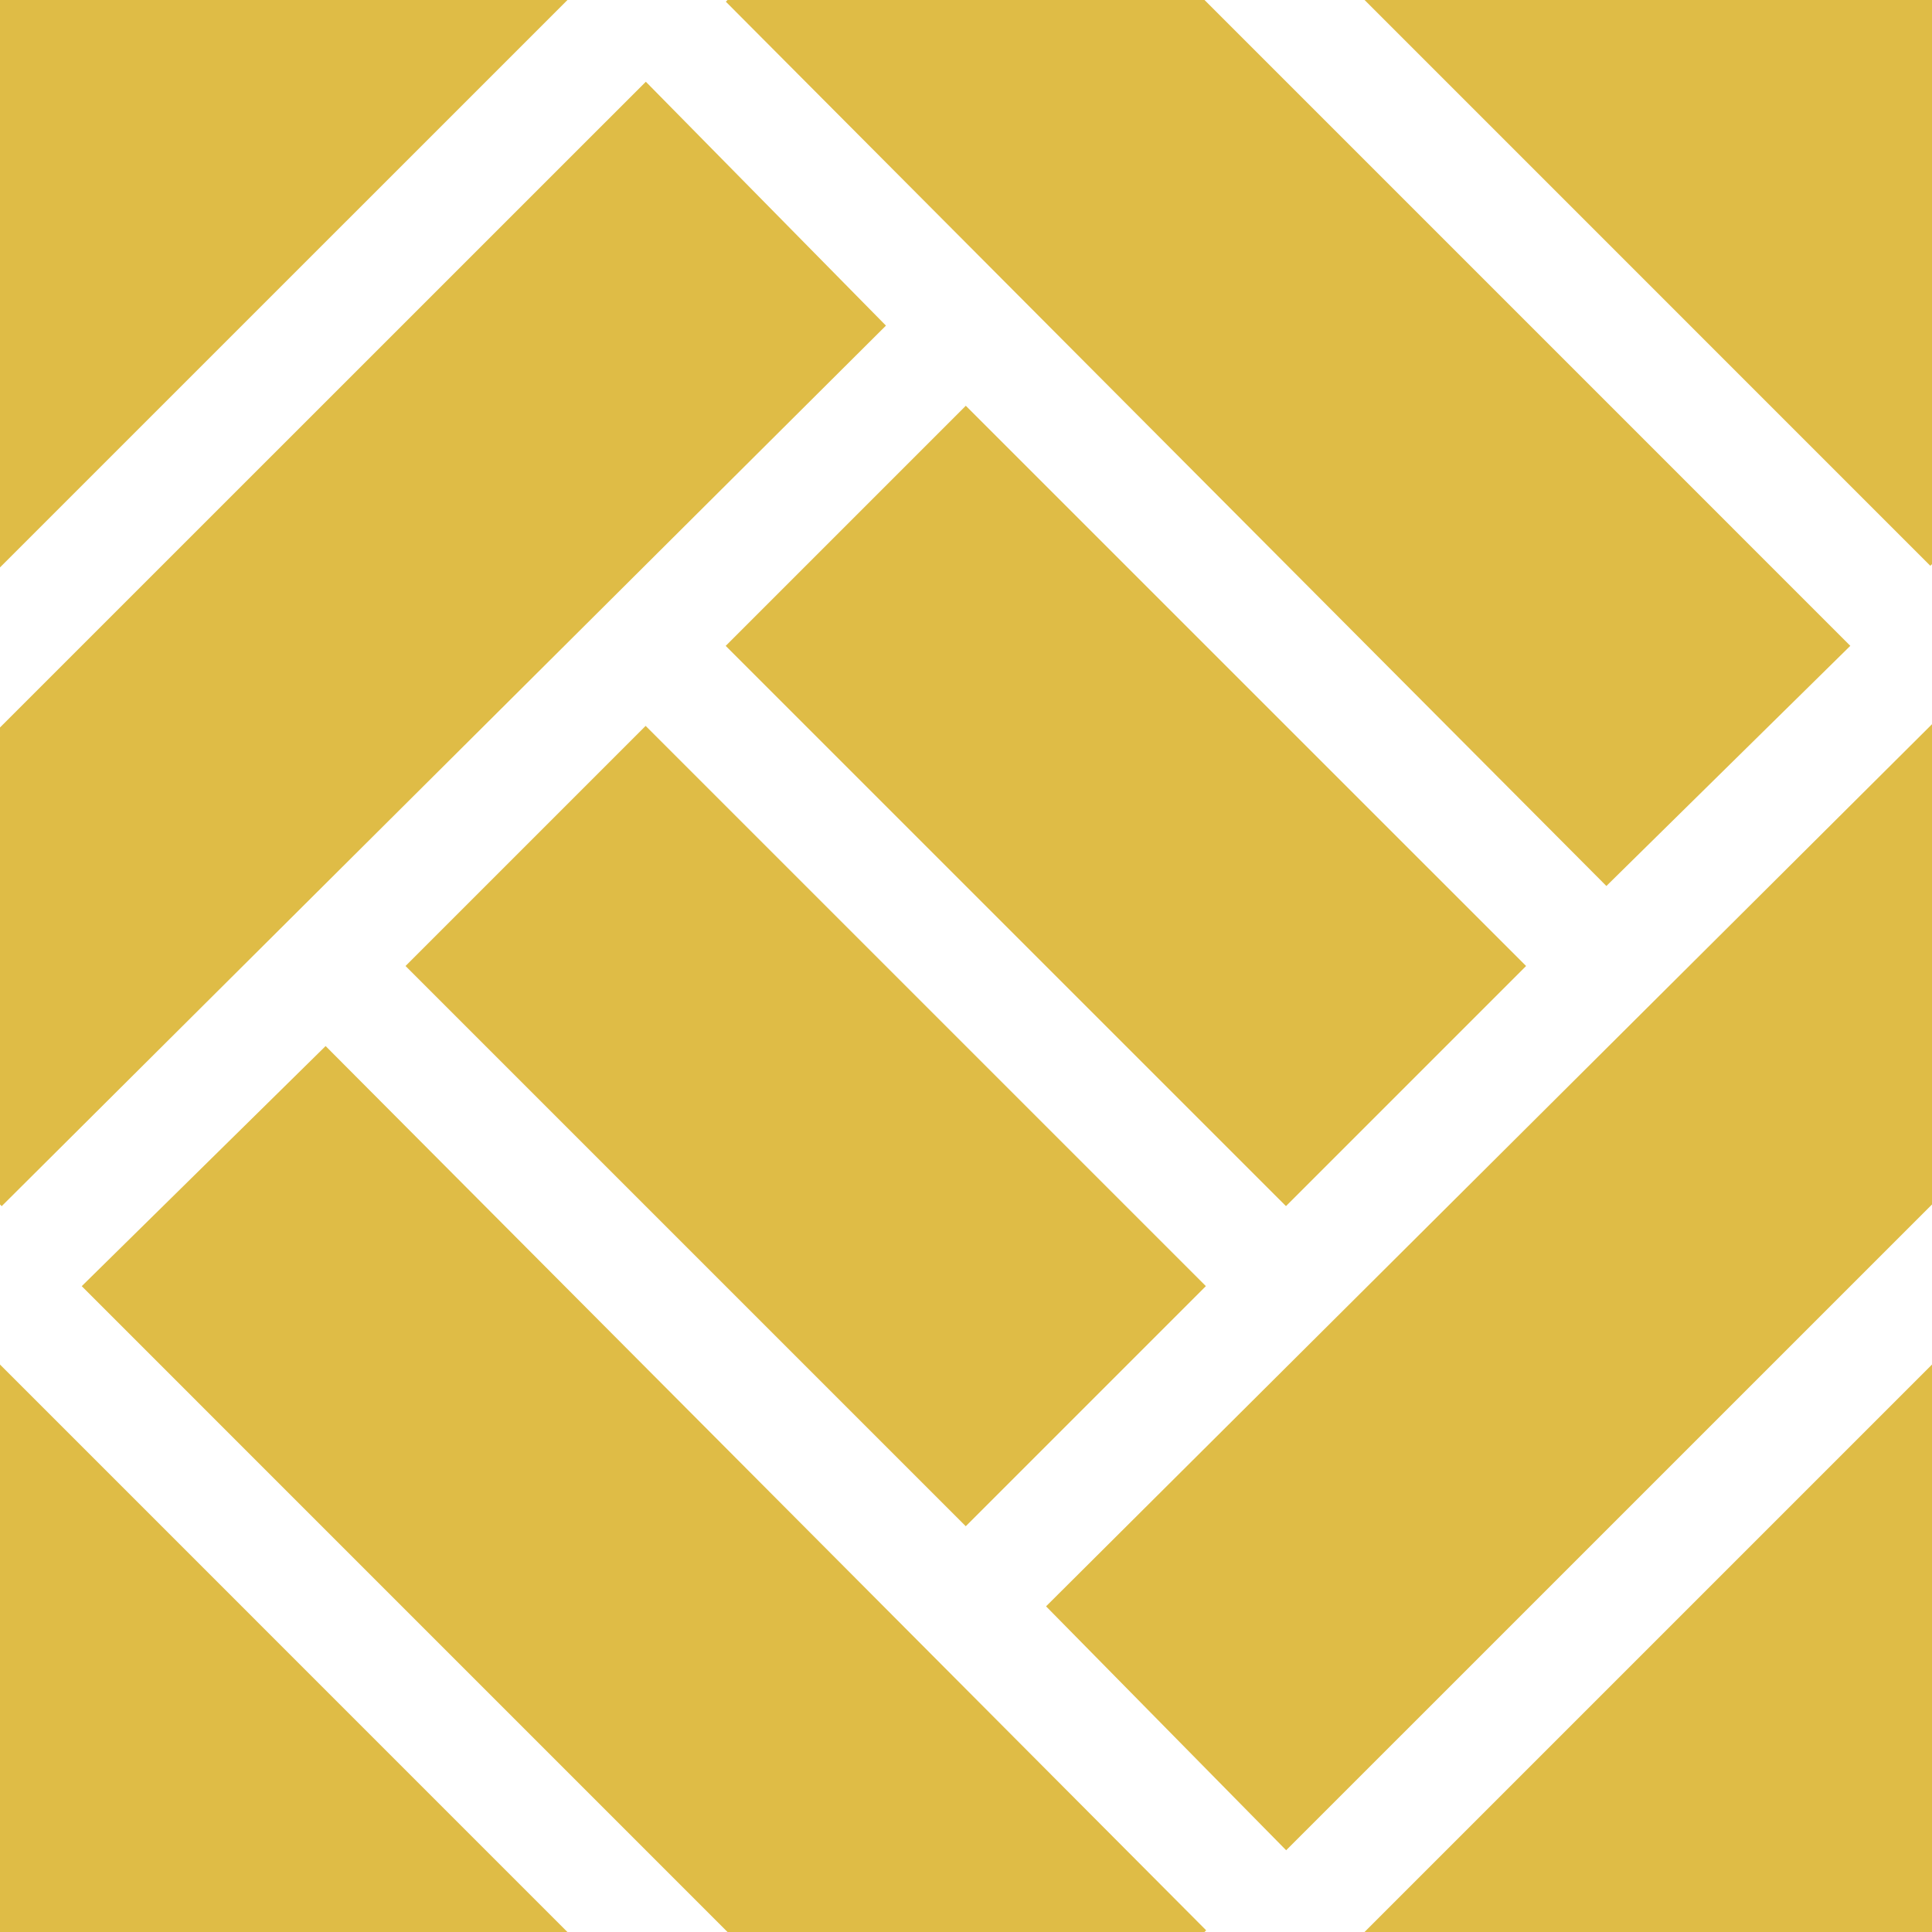
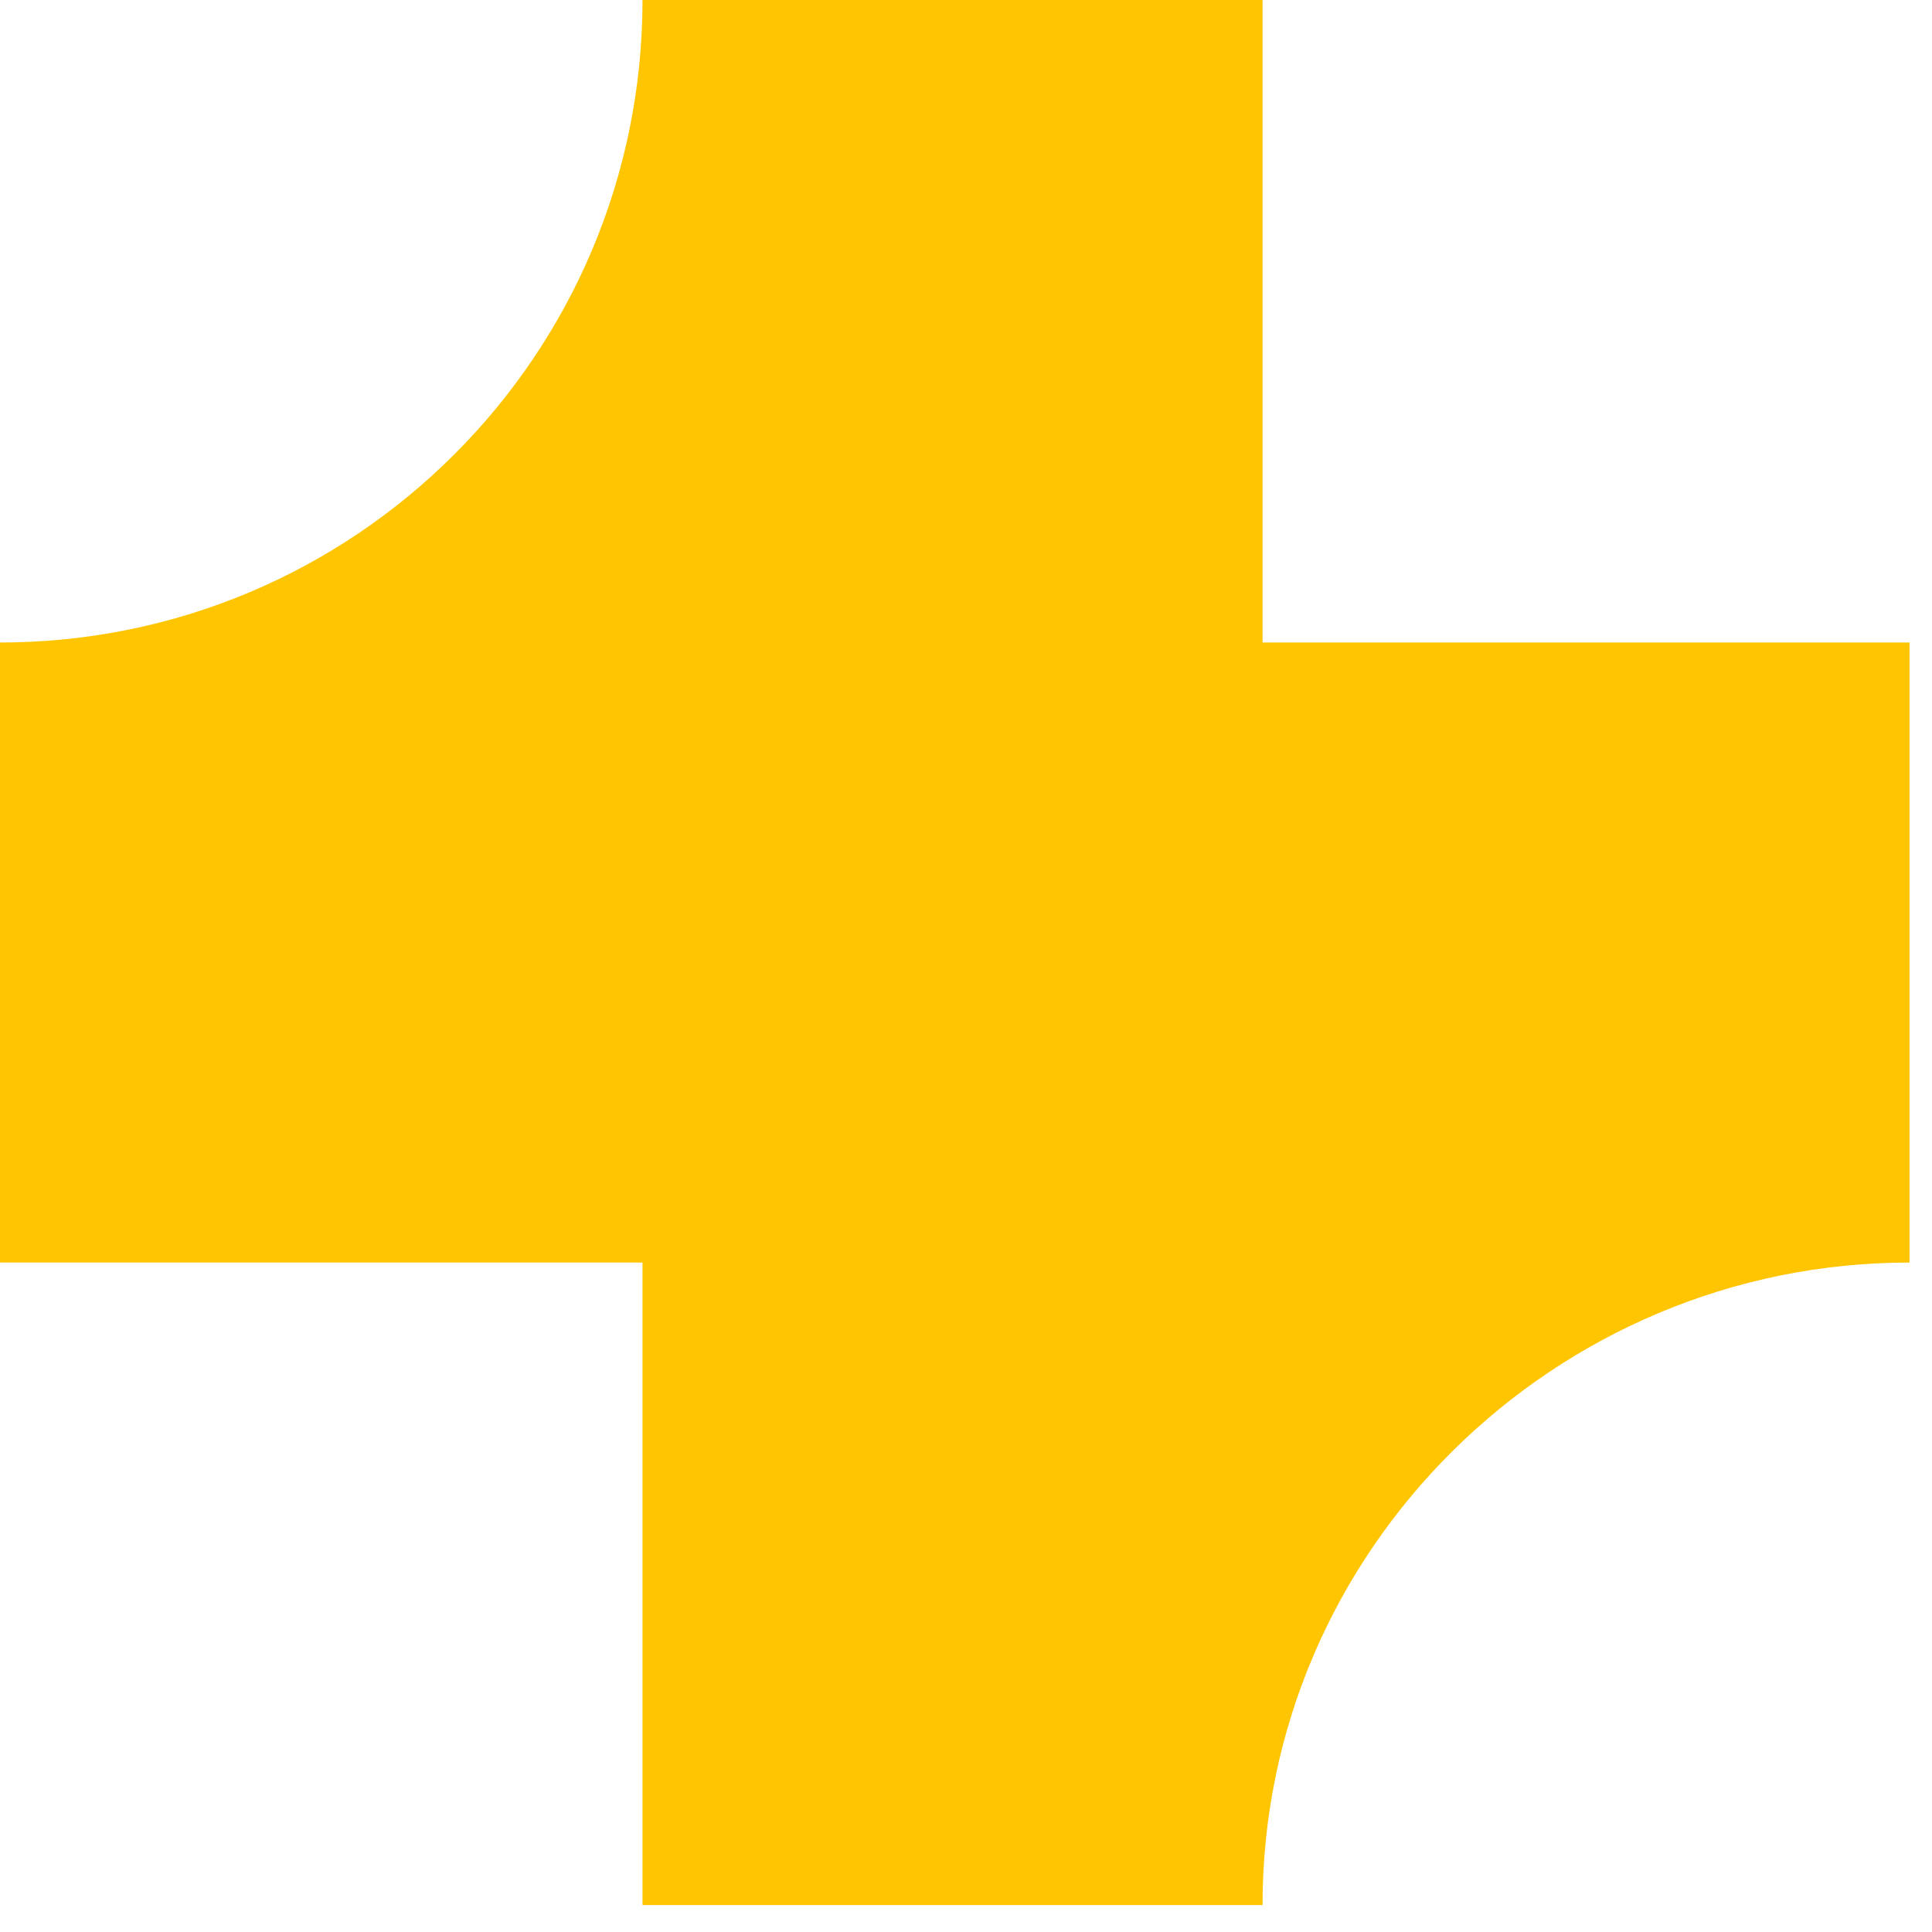
- <svg xmlns="http://www.w3.org/2000/svg" width="39" height="39" viewBox="0 0 39 39" fill="none">
-   <path d="M17.884 6.573L13.037 1.65L0 14.685V24.314L0.034 24.348L17.884 6.573ZM8.186 19.5L13.033 14.653L24.342 25.962L19.495 30.809L8.186 19.5ZM24.348 38.966L6.573 21.116L1.65 25.963L14.686 39H24.314L24.348 38.966ZM14.652 0.034L32.427 17.885L37.351 13.037L24.315 0H14.686L14.652 0.034ZM14.649 13.038L19.496 8.191L30.806 19.5L25.959 24.347L14.649 13.038ZM25.963 37.35L39 24.314V14.619L21.116 32.426L25.963 37.35ZM39 39V27.545L27.545 39H39ZM0 27.545V39H11.454L0 27.545ZM38.966 11.421L39 11.388V0H27.546L38.966 11.421ZM0 0V11.454L11.455 0H0Z" fill="#DFBC46" />
+ <svg xmlns="http://www.w3.org/2000/svg" width="43" height="43" viewBox="0 0 43 43" fill="none">
+   <path d="M42.5 14.3H28.1V0H14.3C14.3 7.9 7.9 14.3 0 14.3V28.1H14.3V42.4H28.1C28.1 34.5 34.6 28.1 42.5 28.1V14.3Z" fill="#FFC500" />
</svg>
